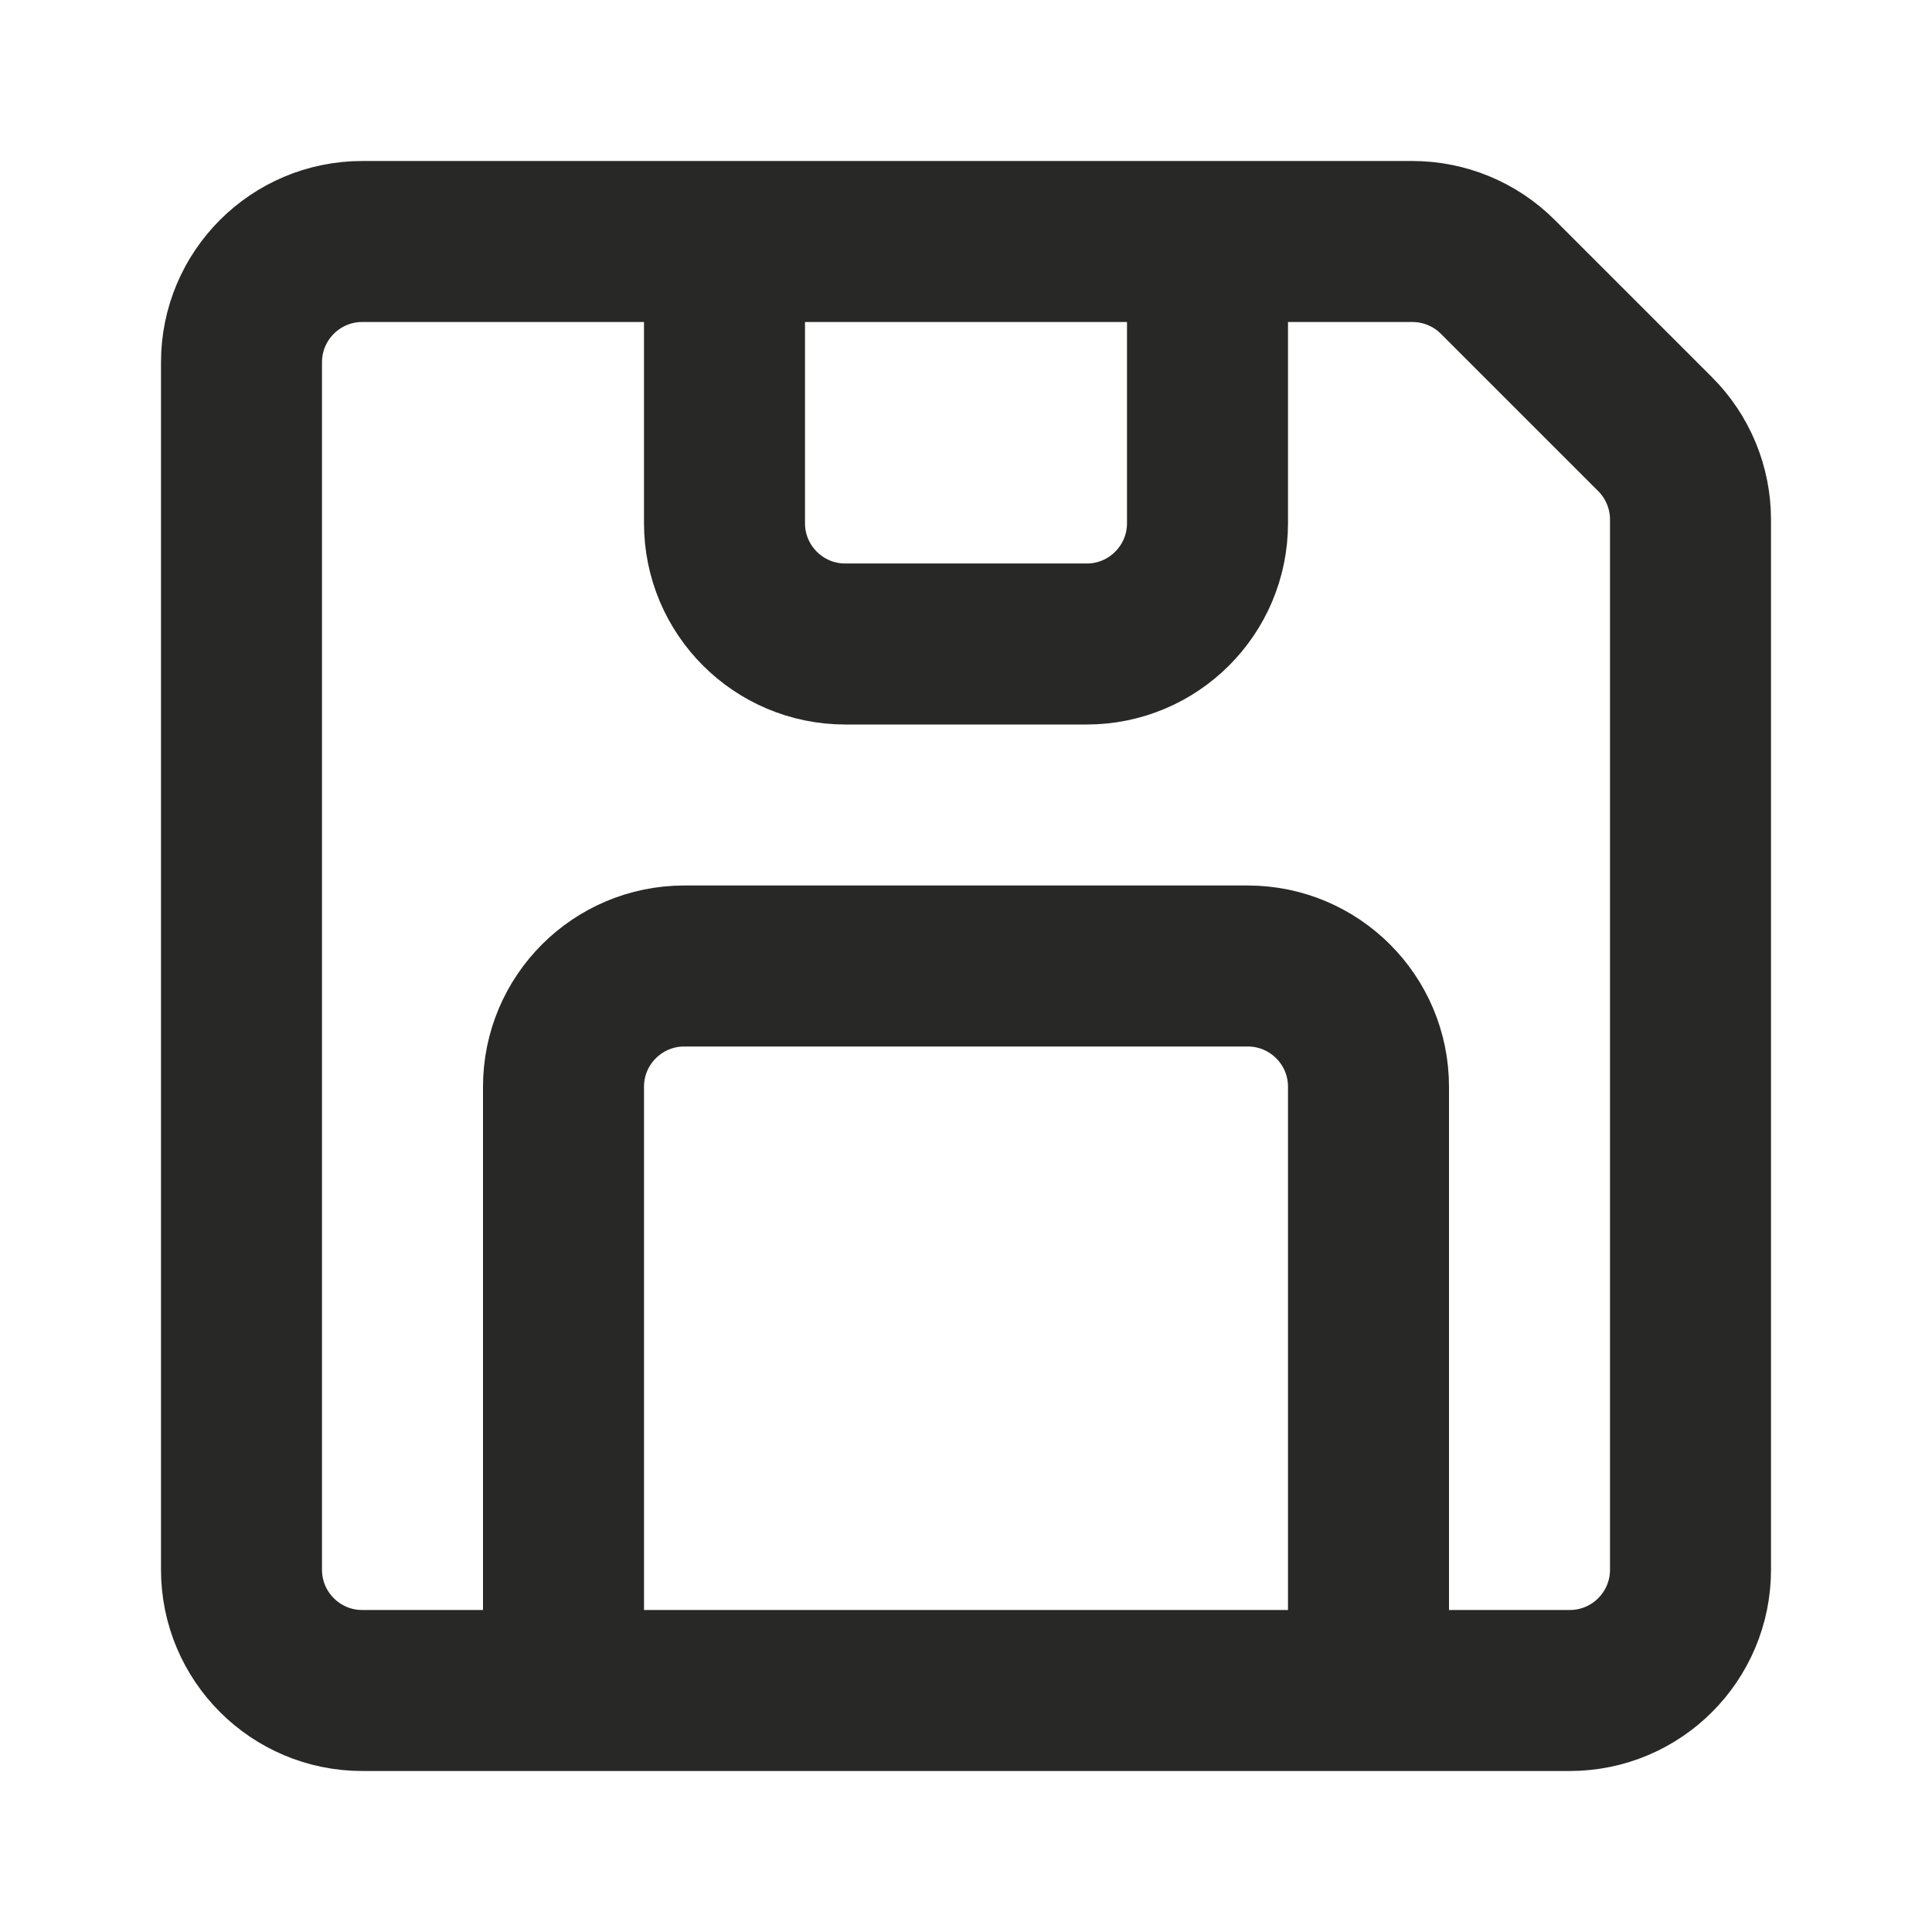
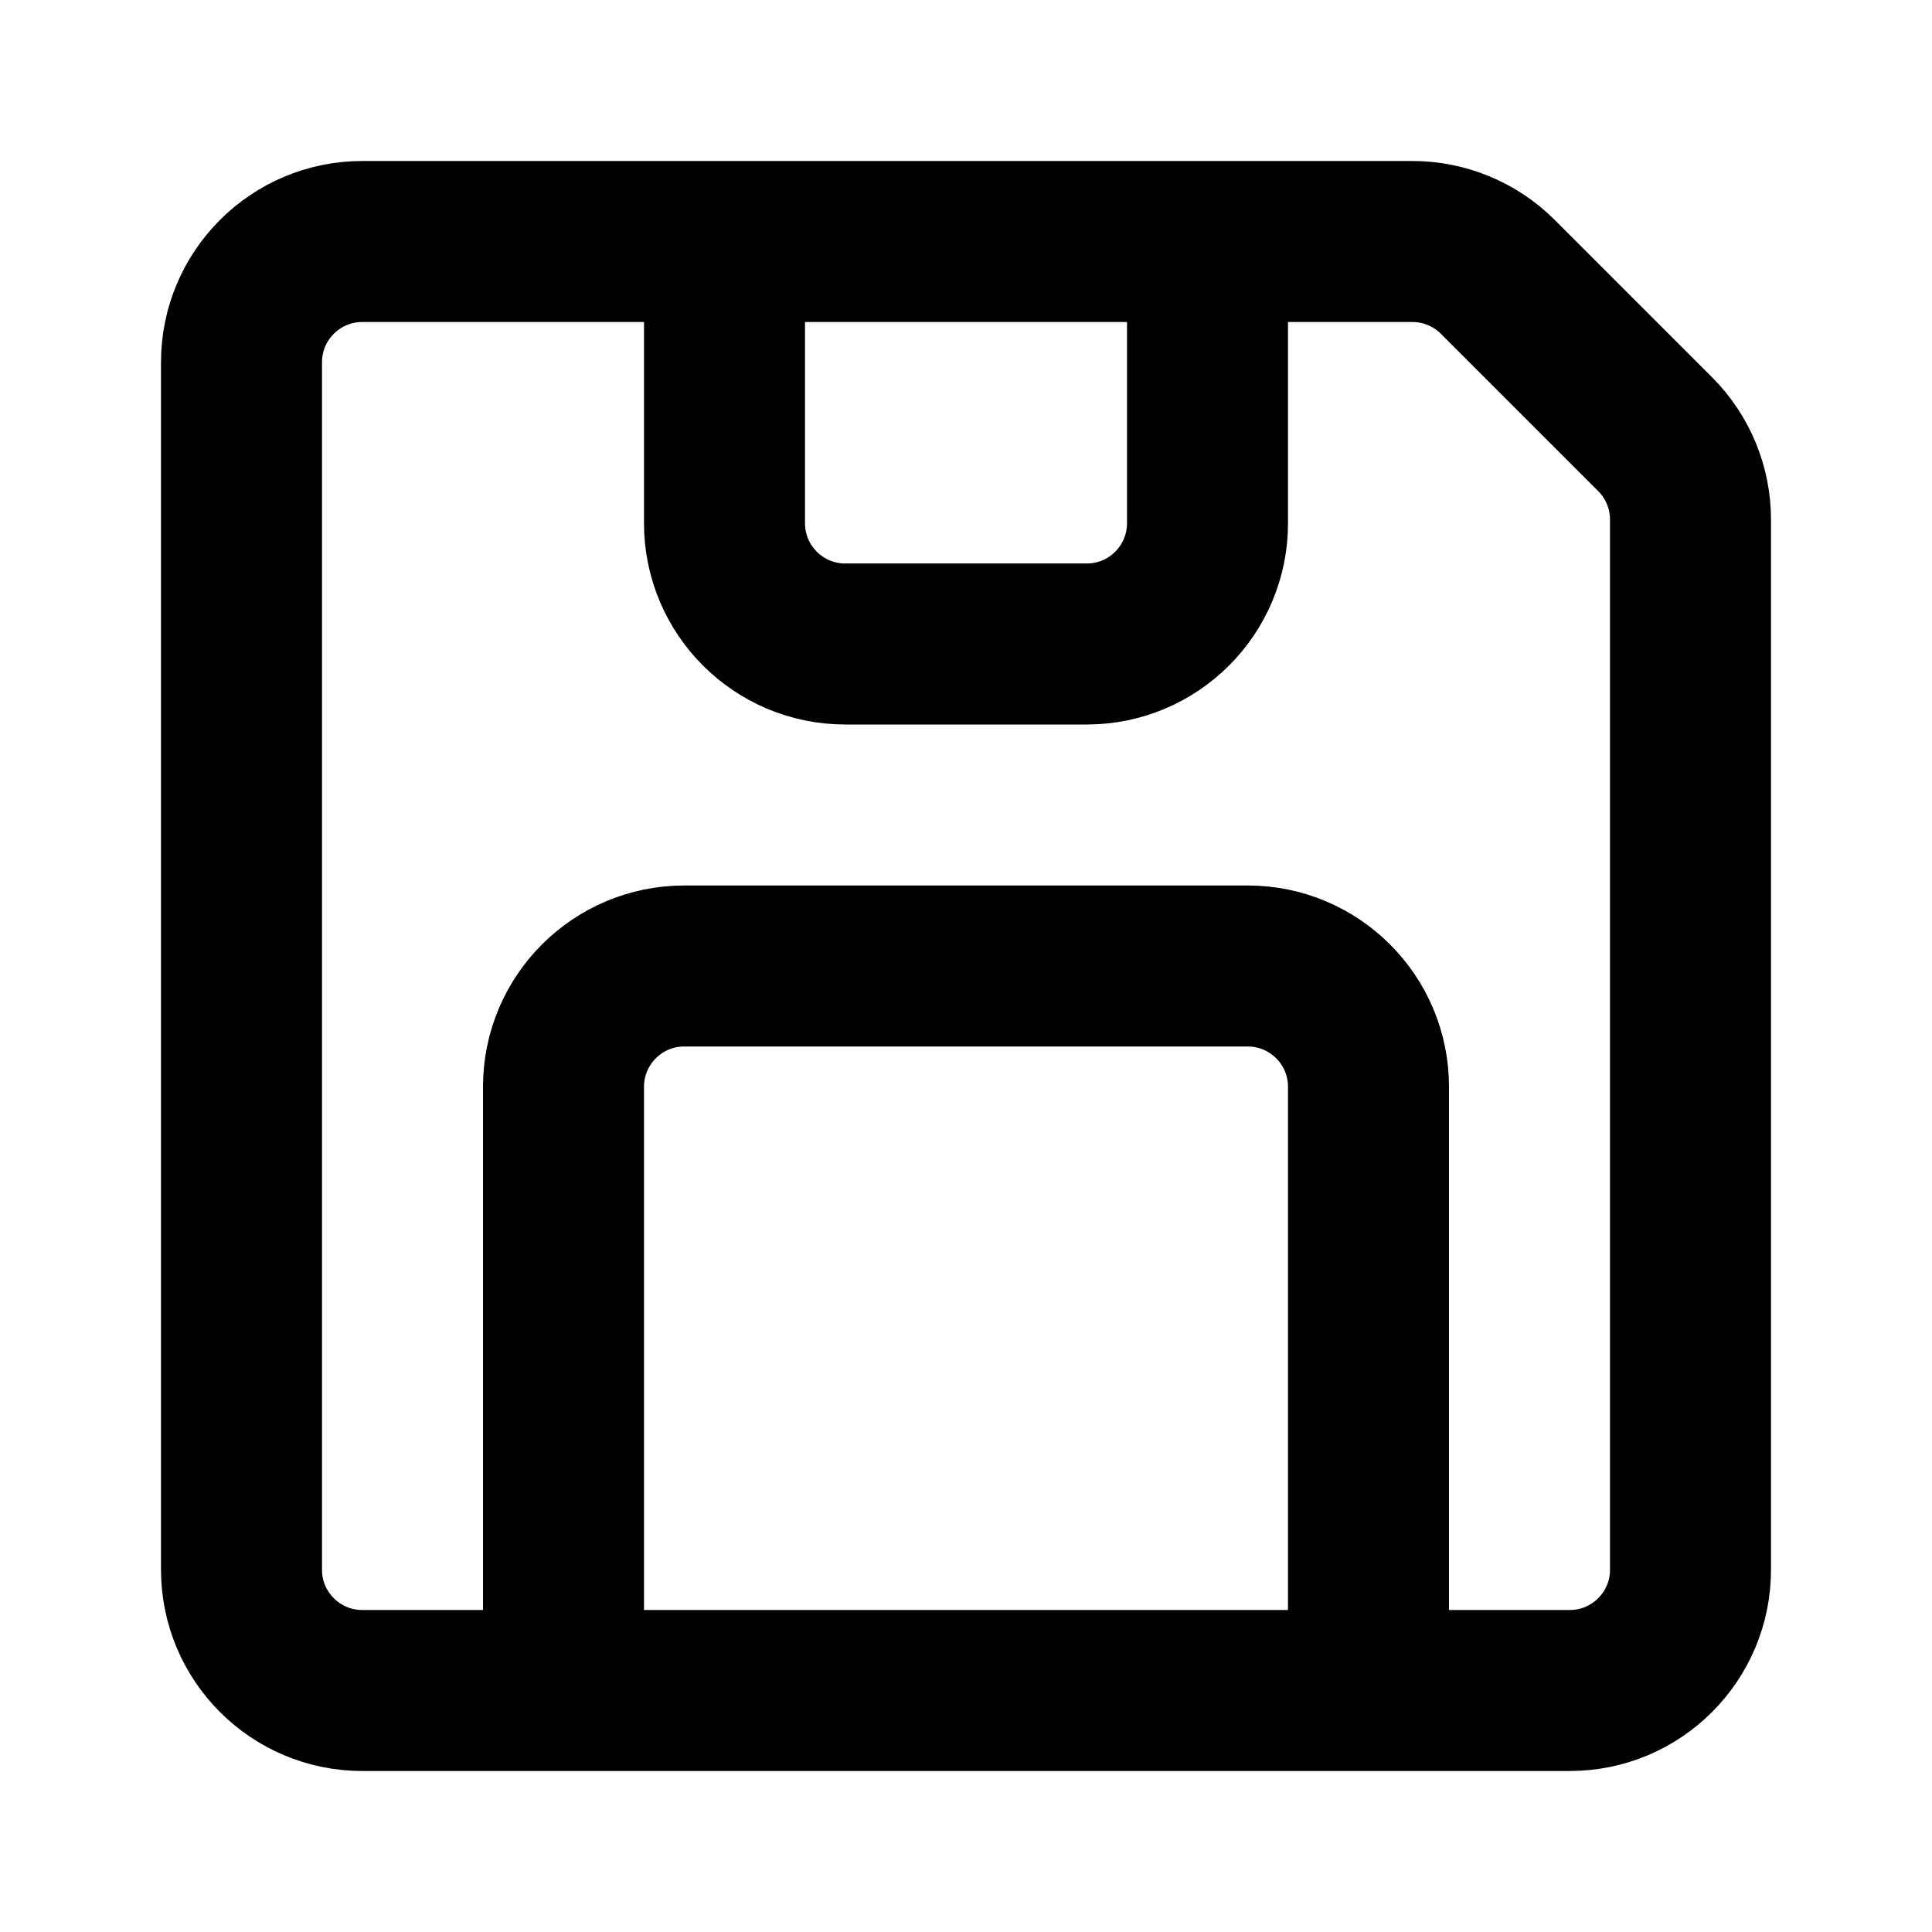
<svg xmlns="http://www.w3.org/2000/svg" width="24" height="24" viewBox="0 0 24 24" fill="none">
-   <path d="M3 4.5L3 19.5C3 20.328 3.672 21 4.5 21L19.5 21C20.328 21 21 20.328 21 19.5L21 6.455C21 6.057 20.842 5.675 20.561 5.394L18.606 3.439C18.325 3.158 17.943 3 17.545 3L4.5 3C3.672 3 3 3.672 3 4.5Z" stroke="#282827" stroke-width="2" stroke-linecap="square" stroke-linejoin="round" />
-   <path d="M17 21L17 13.5C17 12.672 16.328 12 15.5 12L8.5 12C7.672 12 7 12.672 7 13.5L7 21" stroke="#282827" stroke-width="2" stroke-linejoin="round" />
-   <path d="M15 3L15 6.5C15 7.328 14.328 8 13.5 8L10.5 8C9.672 8 9 7.328 9 6.5L9 3" stroke="#282827" stroke-width="2" stroke-linejoin="round" />
+   <path d="M3 4.5L3 19.5C3 20.328 3.672 21 4.5 21L19.5 21C20.328 21 21 20.328 21 19.5L21 6.455C21 6.057 20.842 5.675 20.561 5.394L18.606 3.439C18.325 3.158 17.943 3 17.545 3L4.5 3C3.672 3 3 3.672 3 4.5Z" stroke="currentColor" stroke-width="2" stroke-linecap="square" stroke-linejoin="round" />
+   <path d="M17 21L17 13.5C17 12.672 16.328 12 15.5 12L8.5 12C7.672 12 7 12.672 7 13.5L7 21" stroke="currentColor" stroke-width="2" stroke-linejoin="round" />
+   <path d="M15 3L15 6.5C15 7.328 14.328 8 13.5 8L10.5 8C9.672 8 9 7.328 9 6.5L9 3" stroke="currentColor" stroke-width="2" stroke-linejoin="round" />
</svg>
